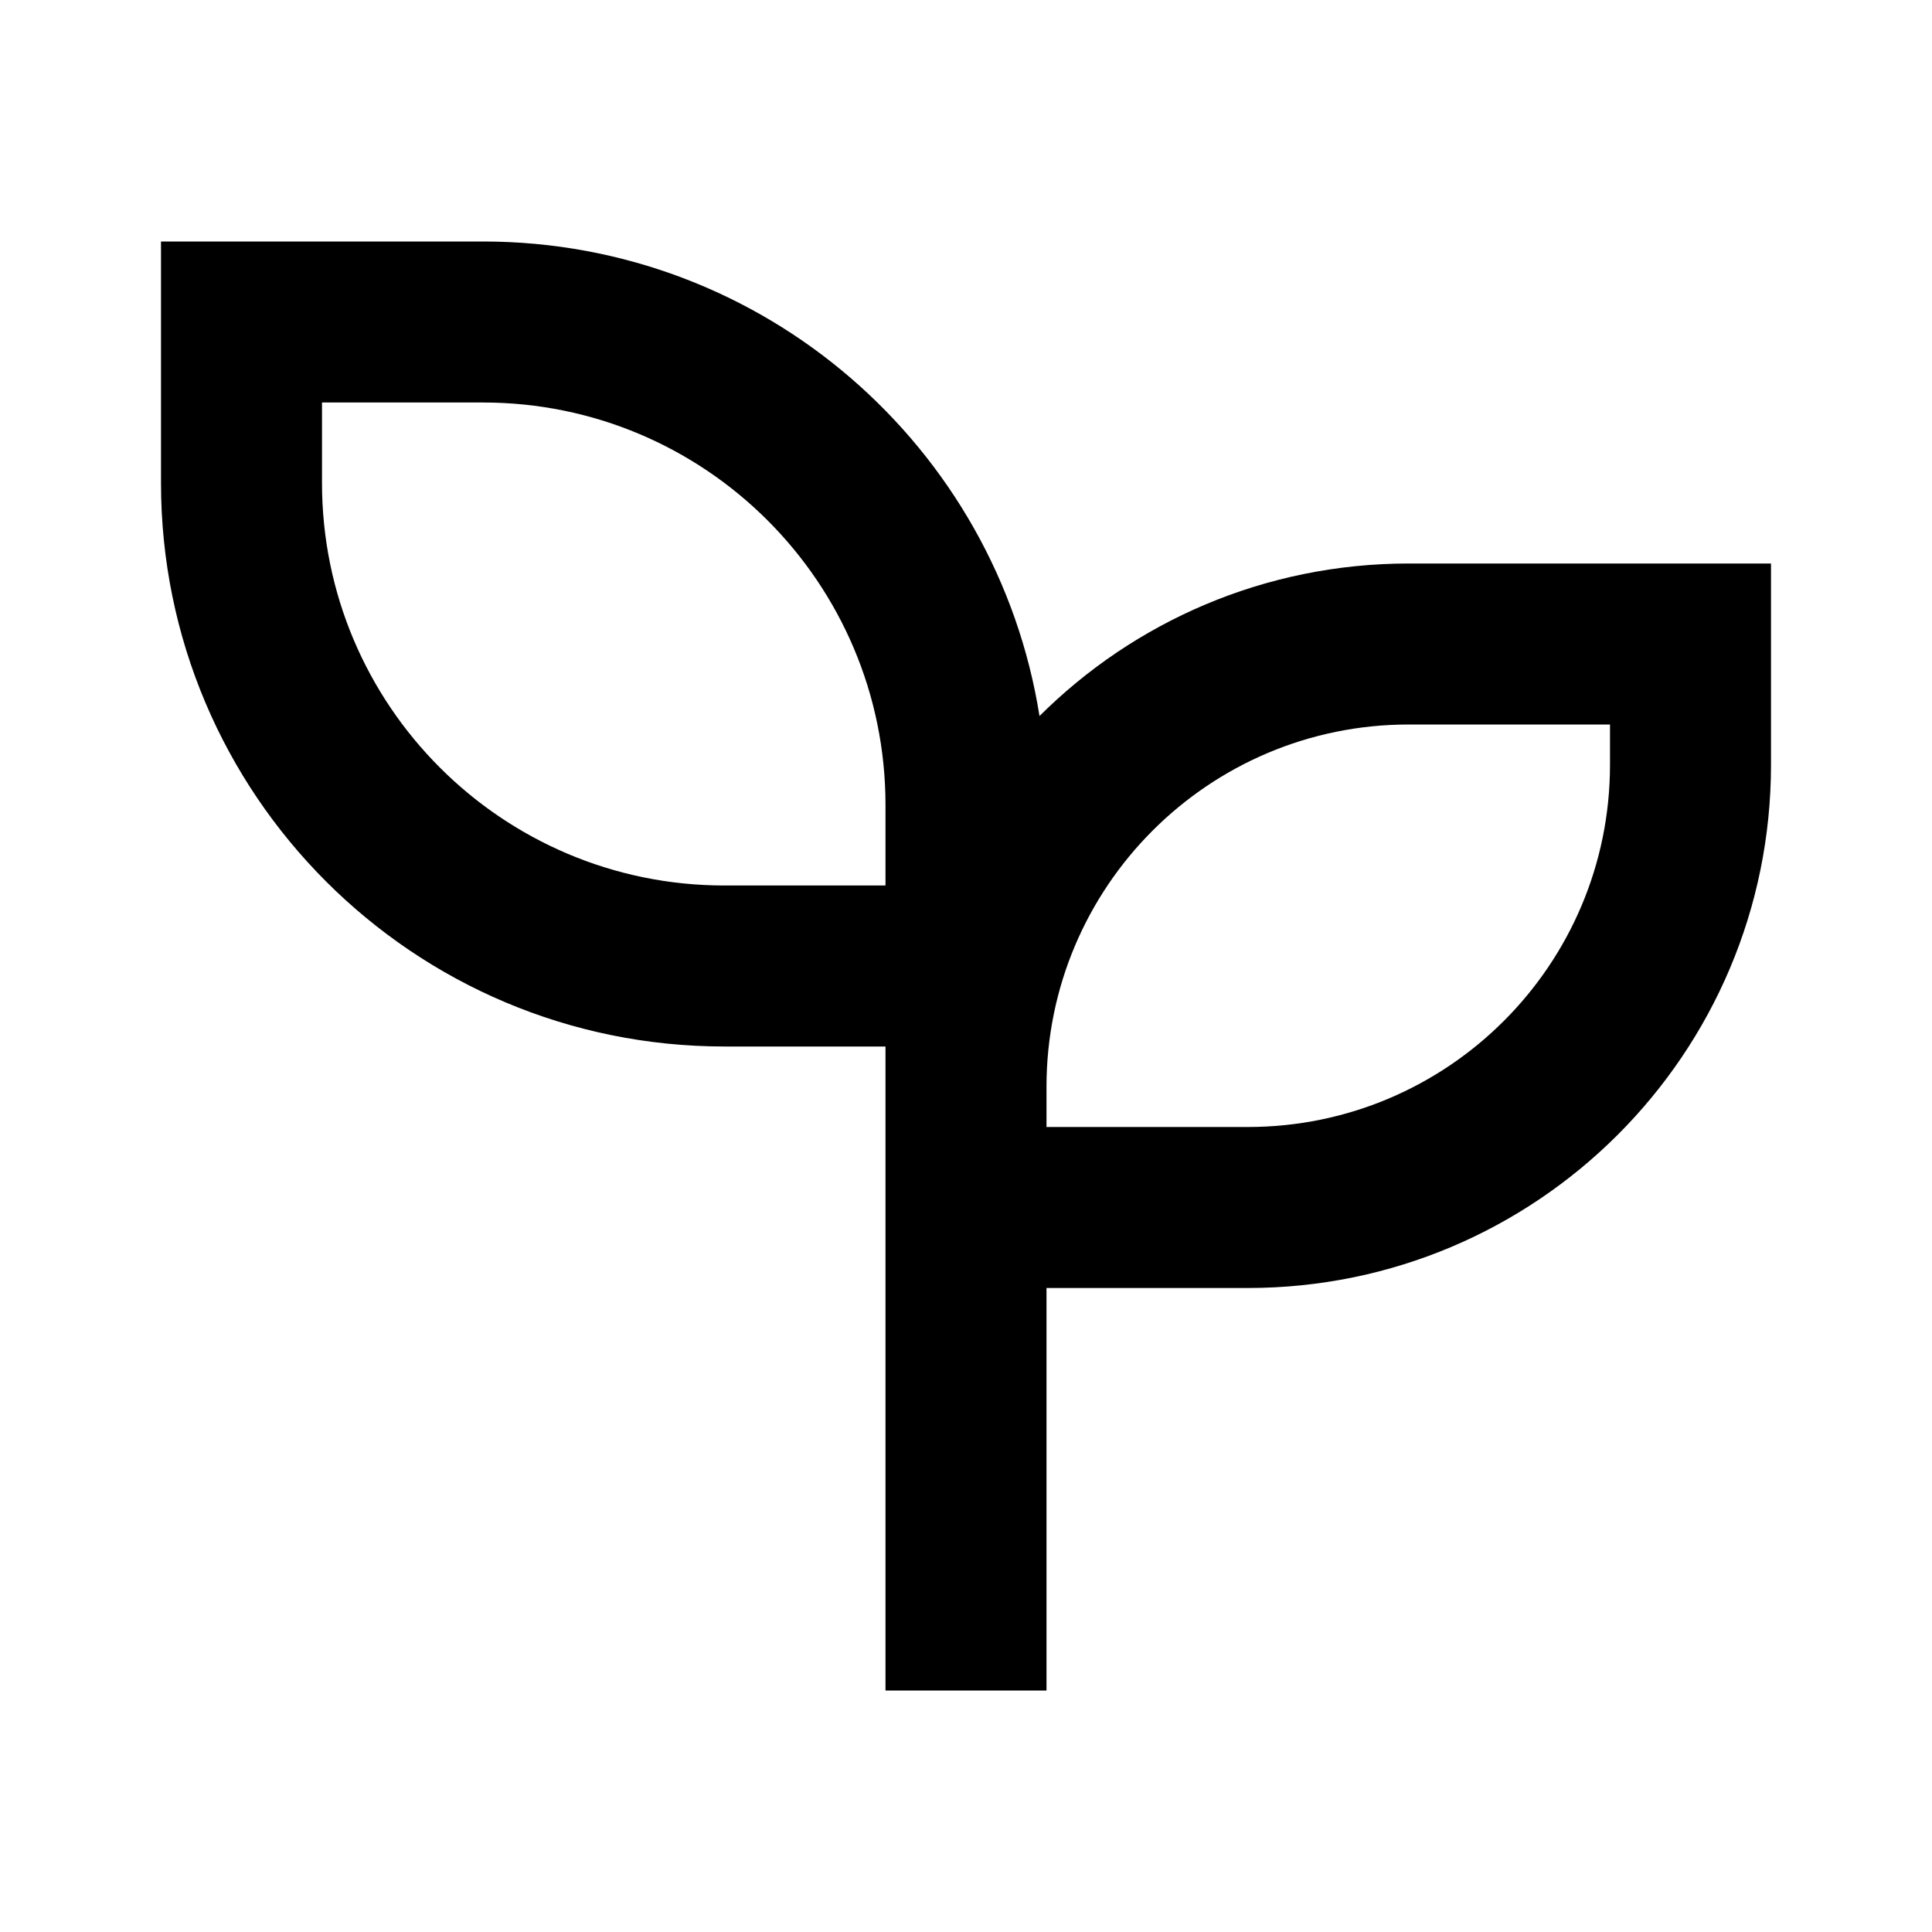
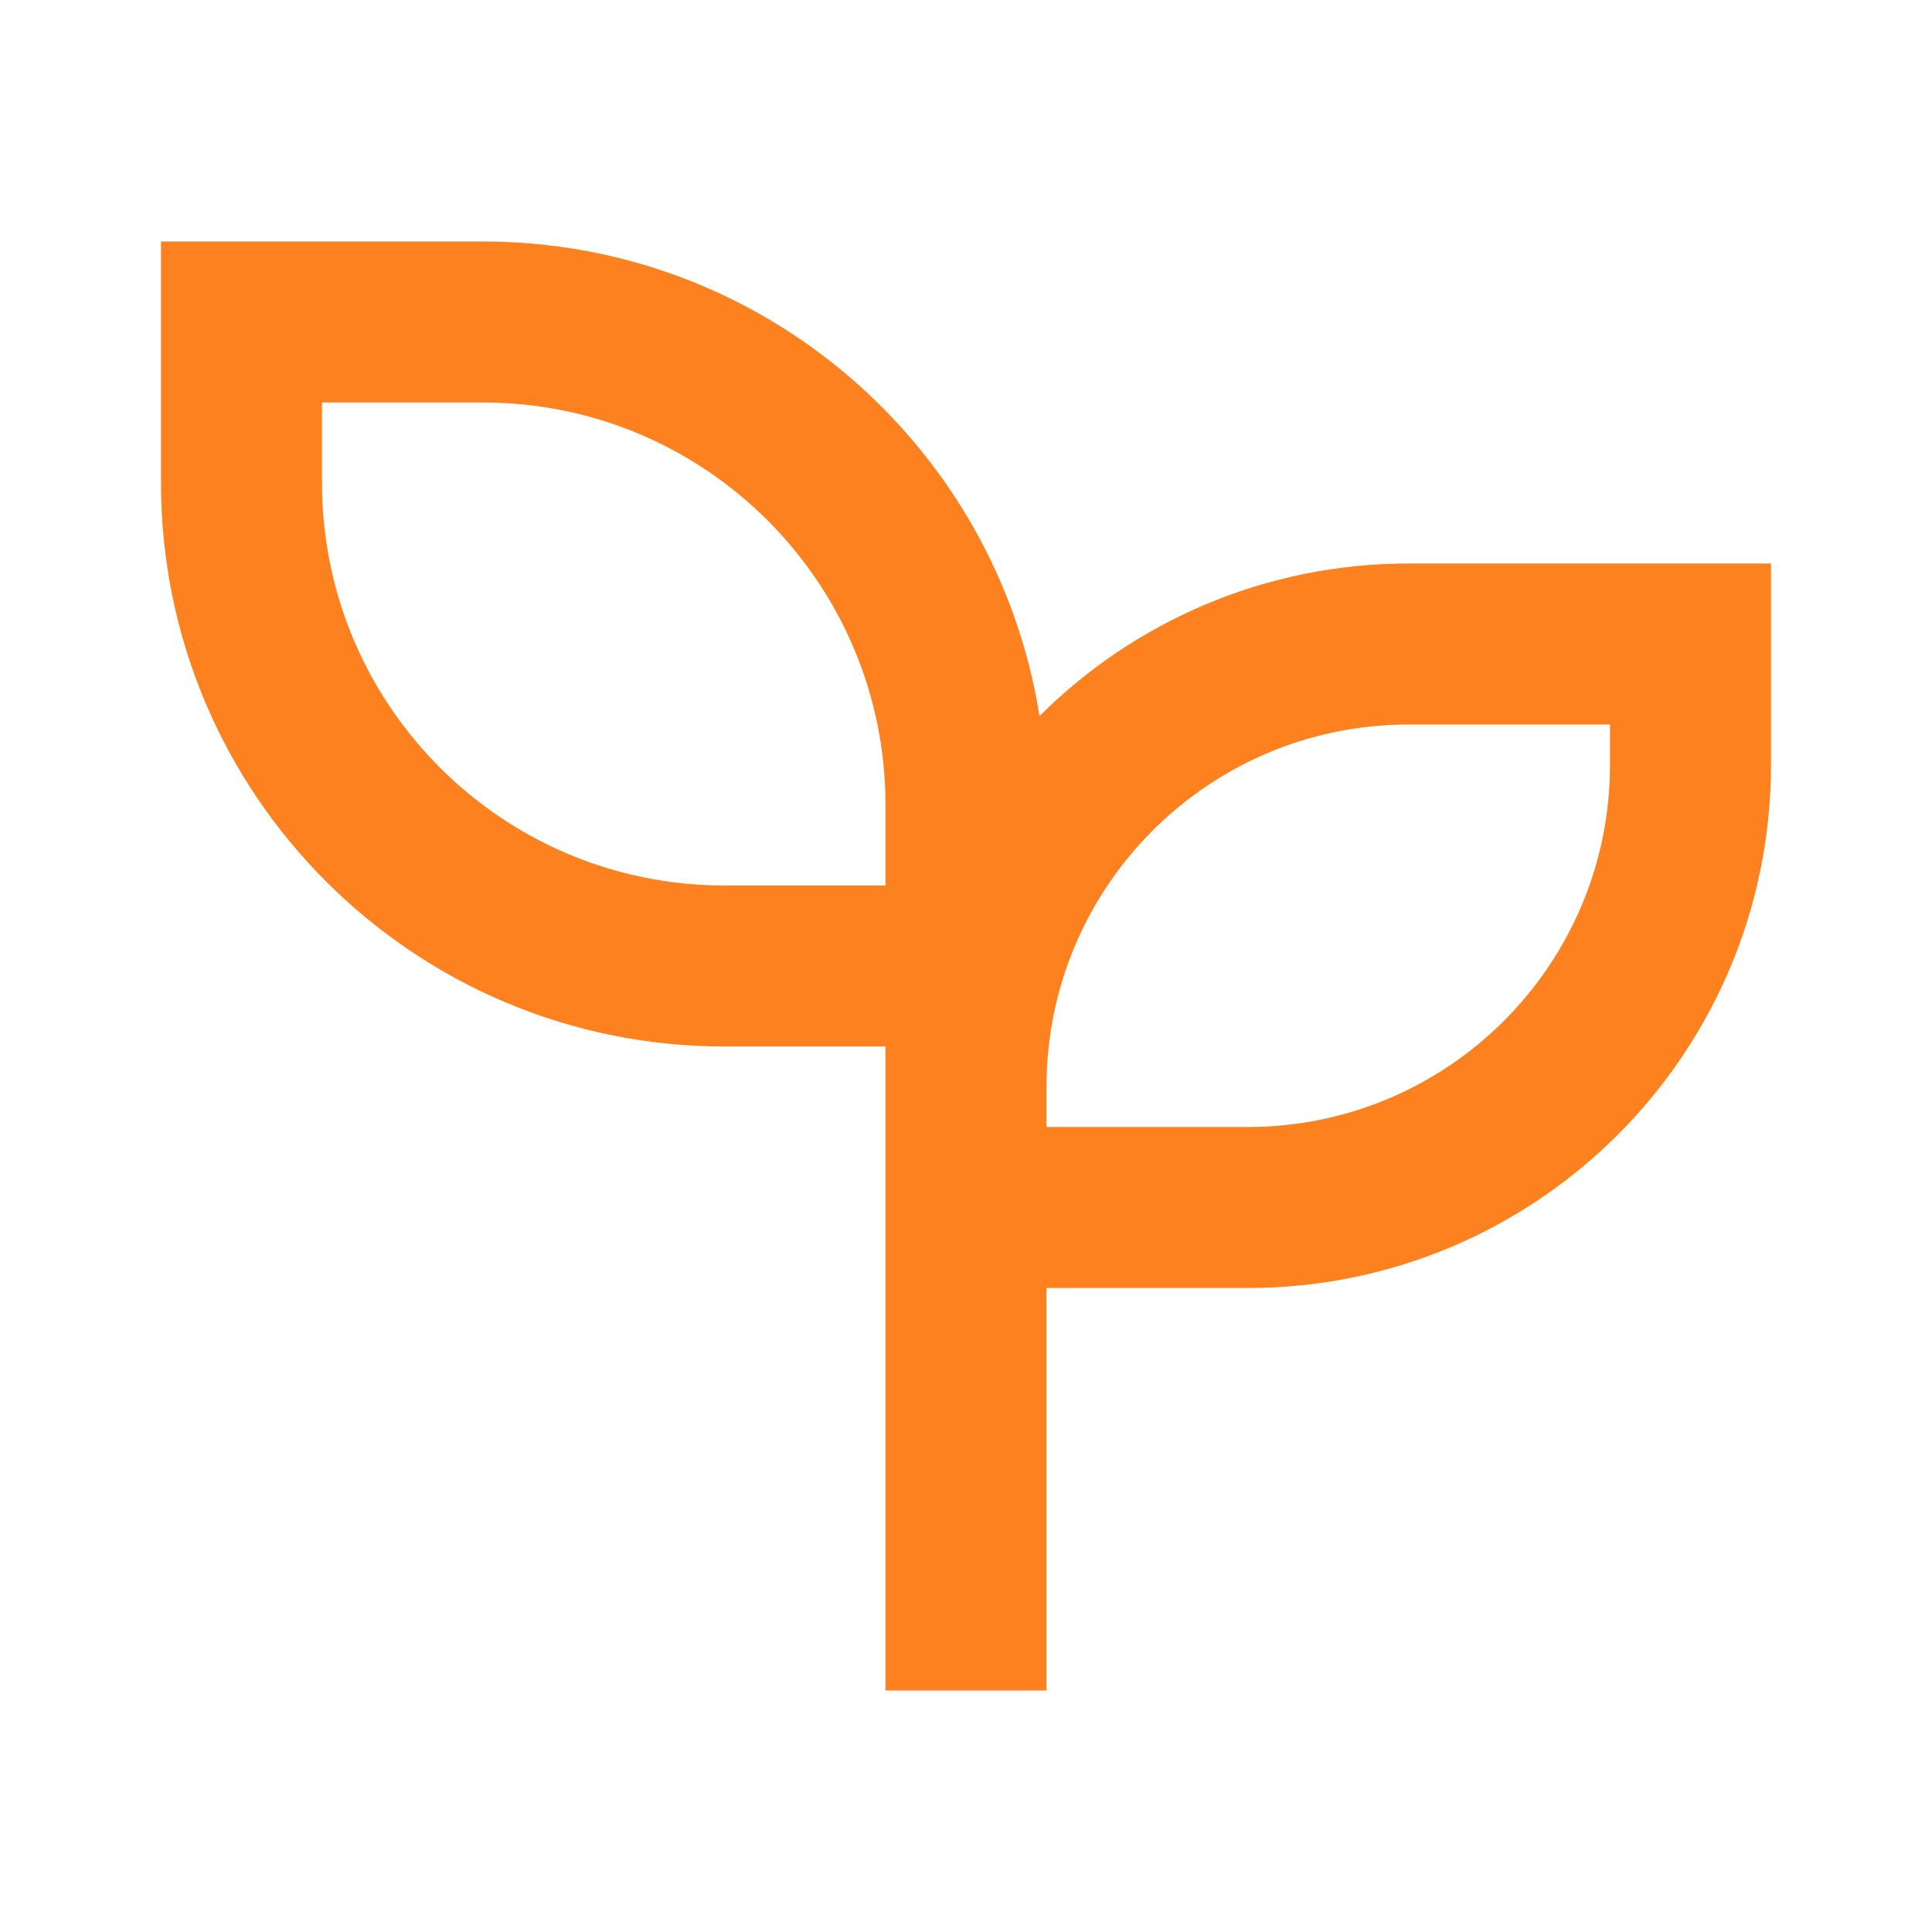
<svg xmlns="http://www.w3.org/2000/svg" width="66" height="66" viewBox="0 0 66 66" fill="none">
-   <path d="M16.5 8.25C26.098 8.25 34.053 15.274 35.511 24.461C38.742 21.241 43.203 19.25 48.125 19.25H60.5V26.125C60.5 35.998 52.498 44 42.625 44H35.75V57.75H30.25V35.75H24.75C14.118 35.75 5.5 27.131 5.5 16.5V8.25H16.5ZM55 24.75H48.125C41.291 24.75 35.75 30.291 35.75 37.125V38.5H42.625C49.459 38.5 55 32.959 55 26.125V24.75ZM16.5 13.75H11V16.5C11 24.093 17.157 30.25 24.75 30.25H30.25V27.5C30.25 19.907 24.093 13.75 16.5 13.75Z" fill="black" />
+   <path d="M16.5 8.25C26.098 8.25 34.053 15.274 35.511 24.461C38.742 21.241 43.203 19.25 48.125 19.25H60.5V26.125C60.5 35.998 52.498 44 42.625 44H35.75V57.75H30.25V35.75H24.75C14.118 35.75 5.5 27.131 5.5 16.5V8.25H16.5ZM55 24.75H48.125C41.291 24.75 35.75 30.291 35.75 37.125V38.5H42.625C49.459 38.5 55 32.959 55 26.125V24.75ZM16.5 13.75H11V16.5C11 24.093 17.157 30.25 24.75 30.25H30.25V27.5C30.25 19.907 24.093 13.75 16.5 13.75Z" fill="#fd811e" />
</svg>
